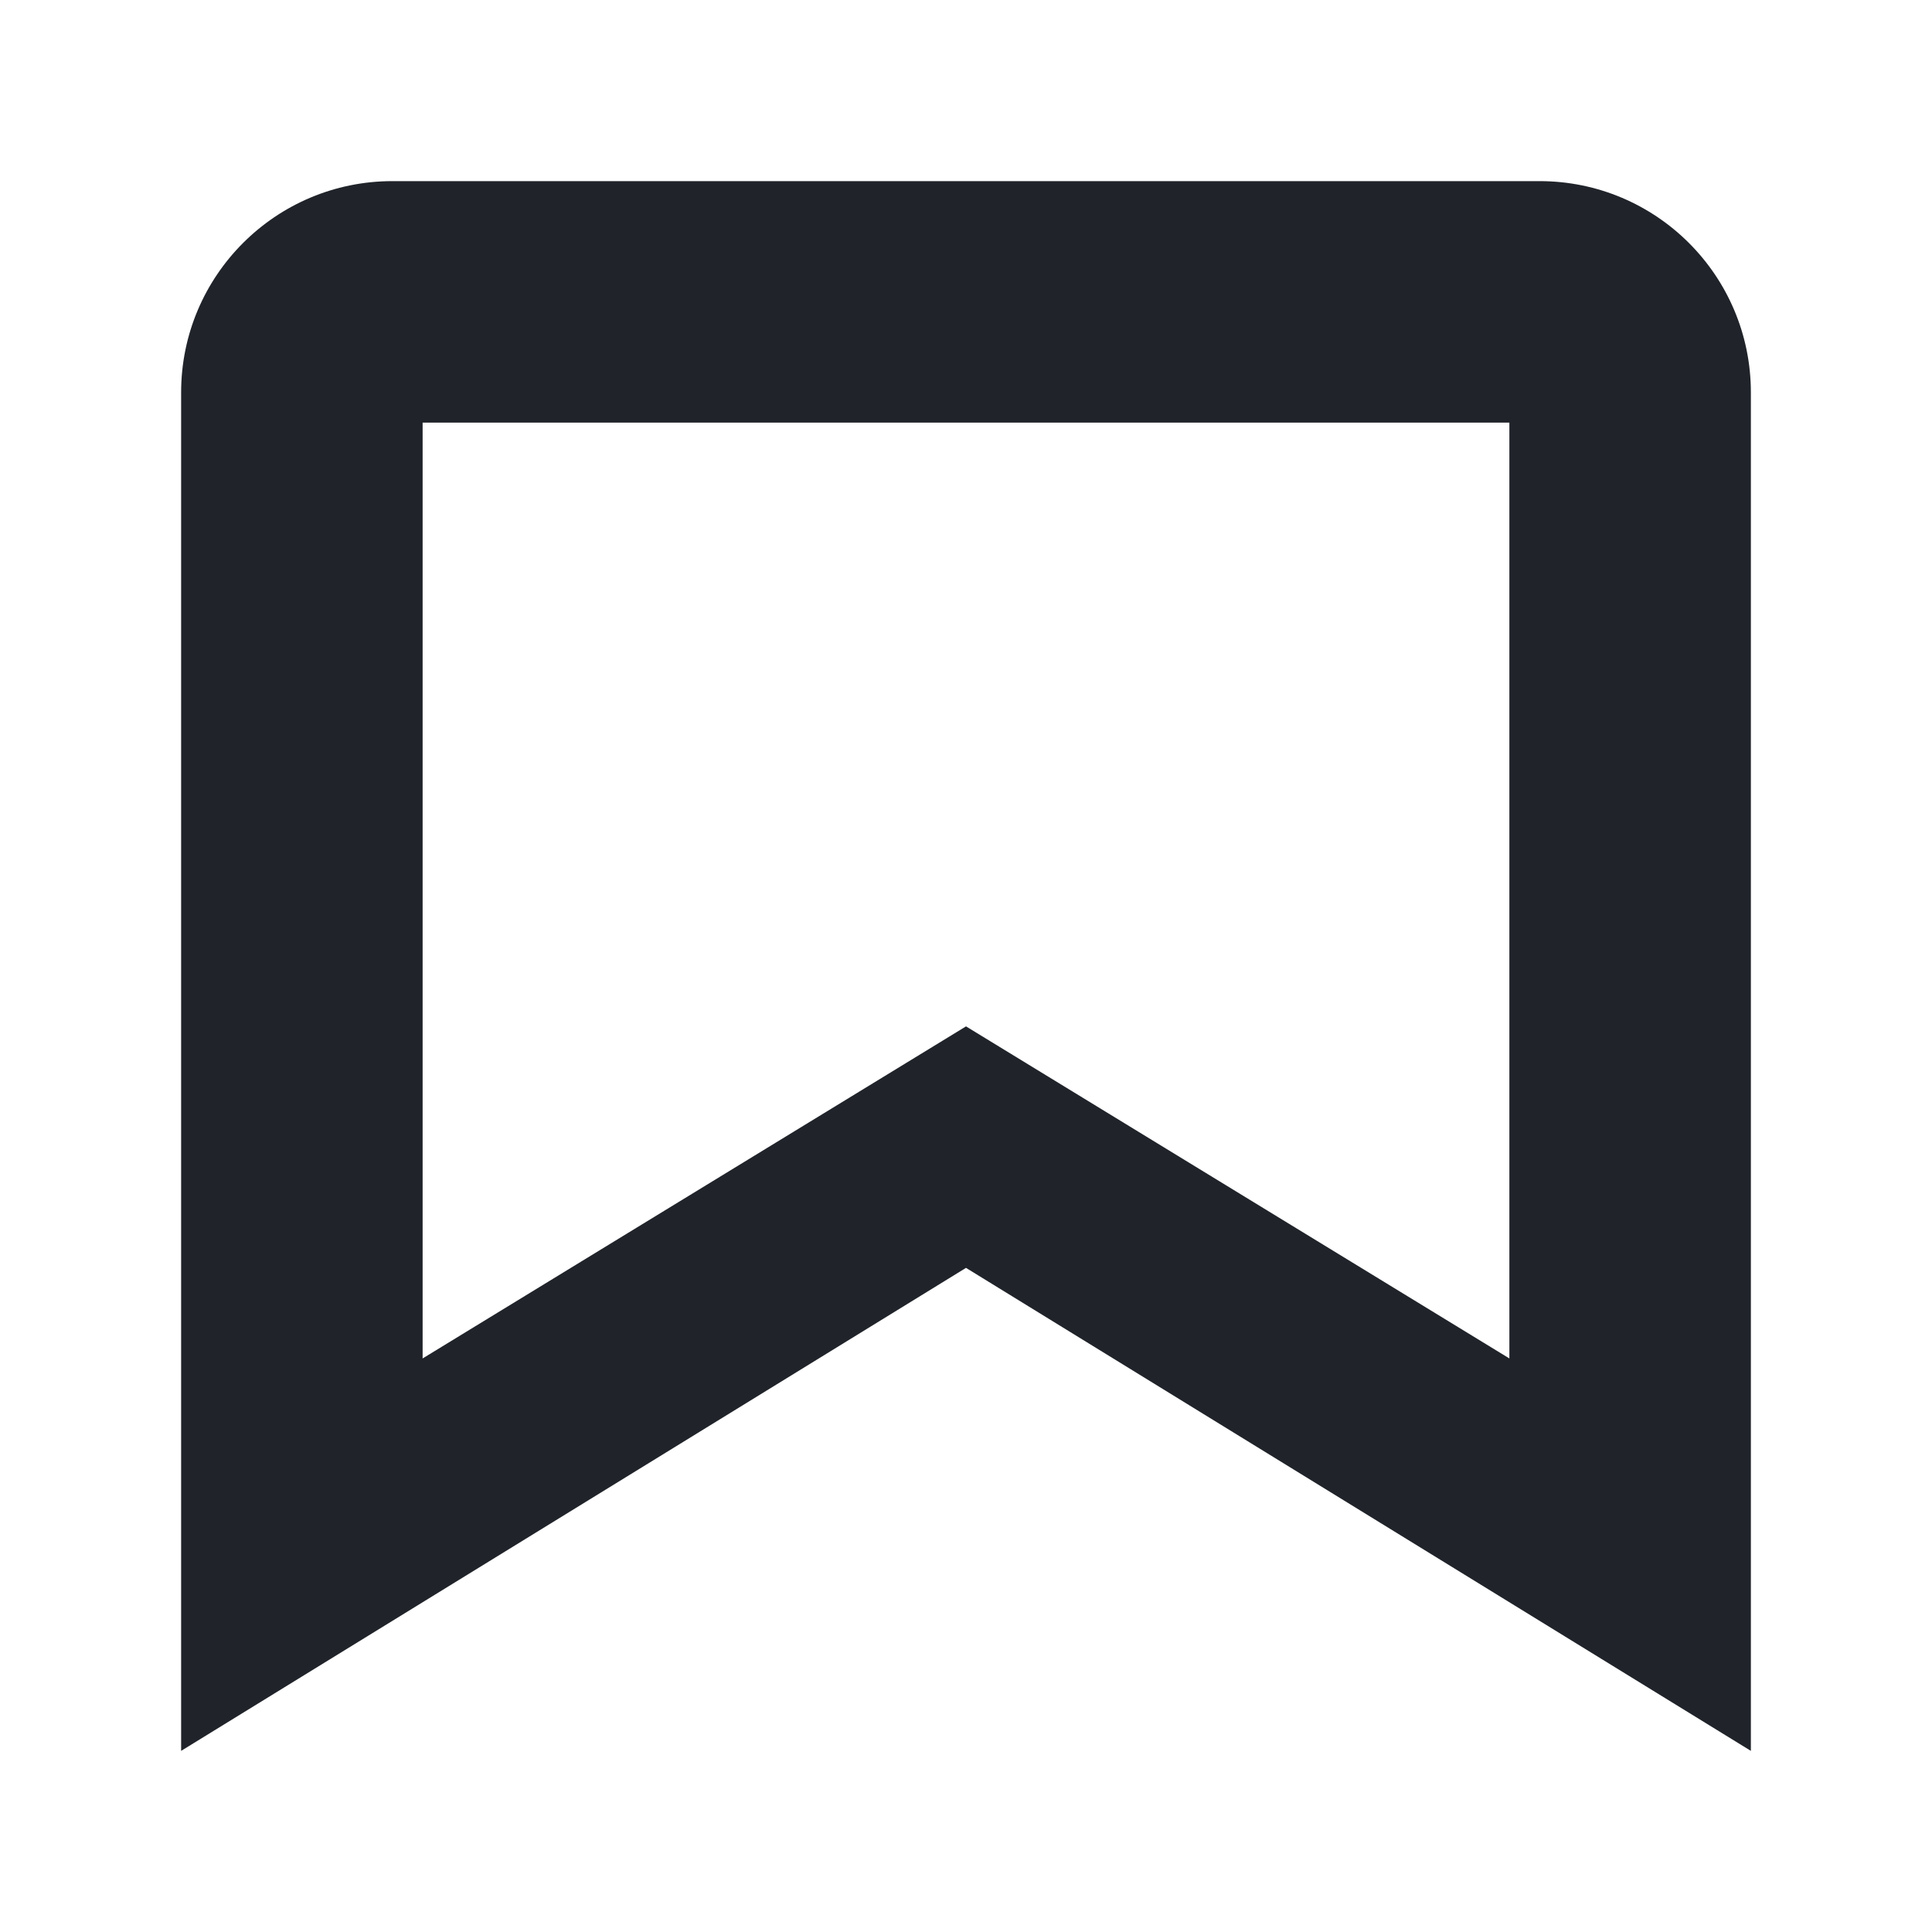
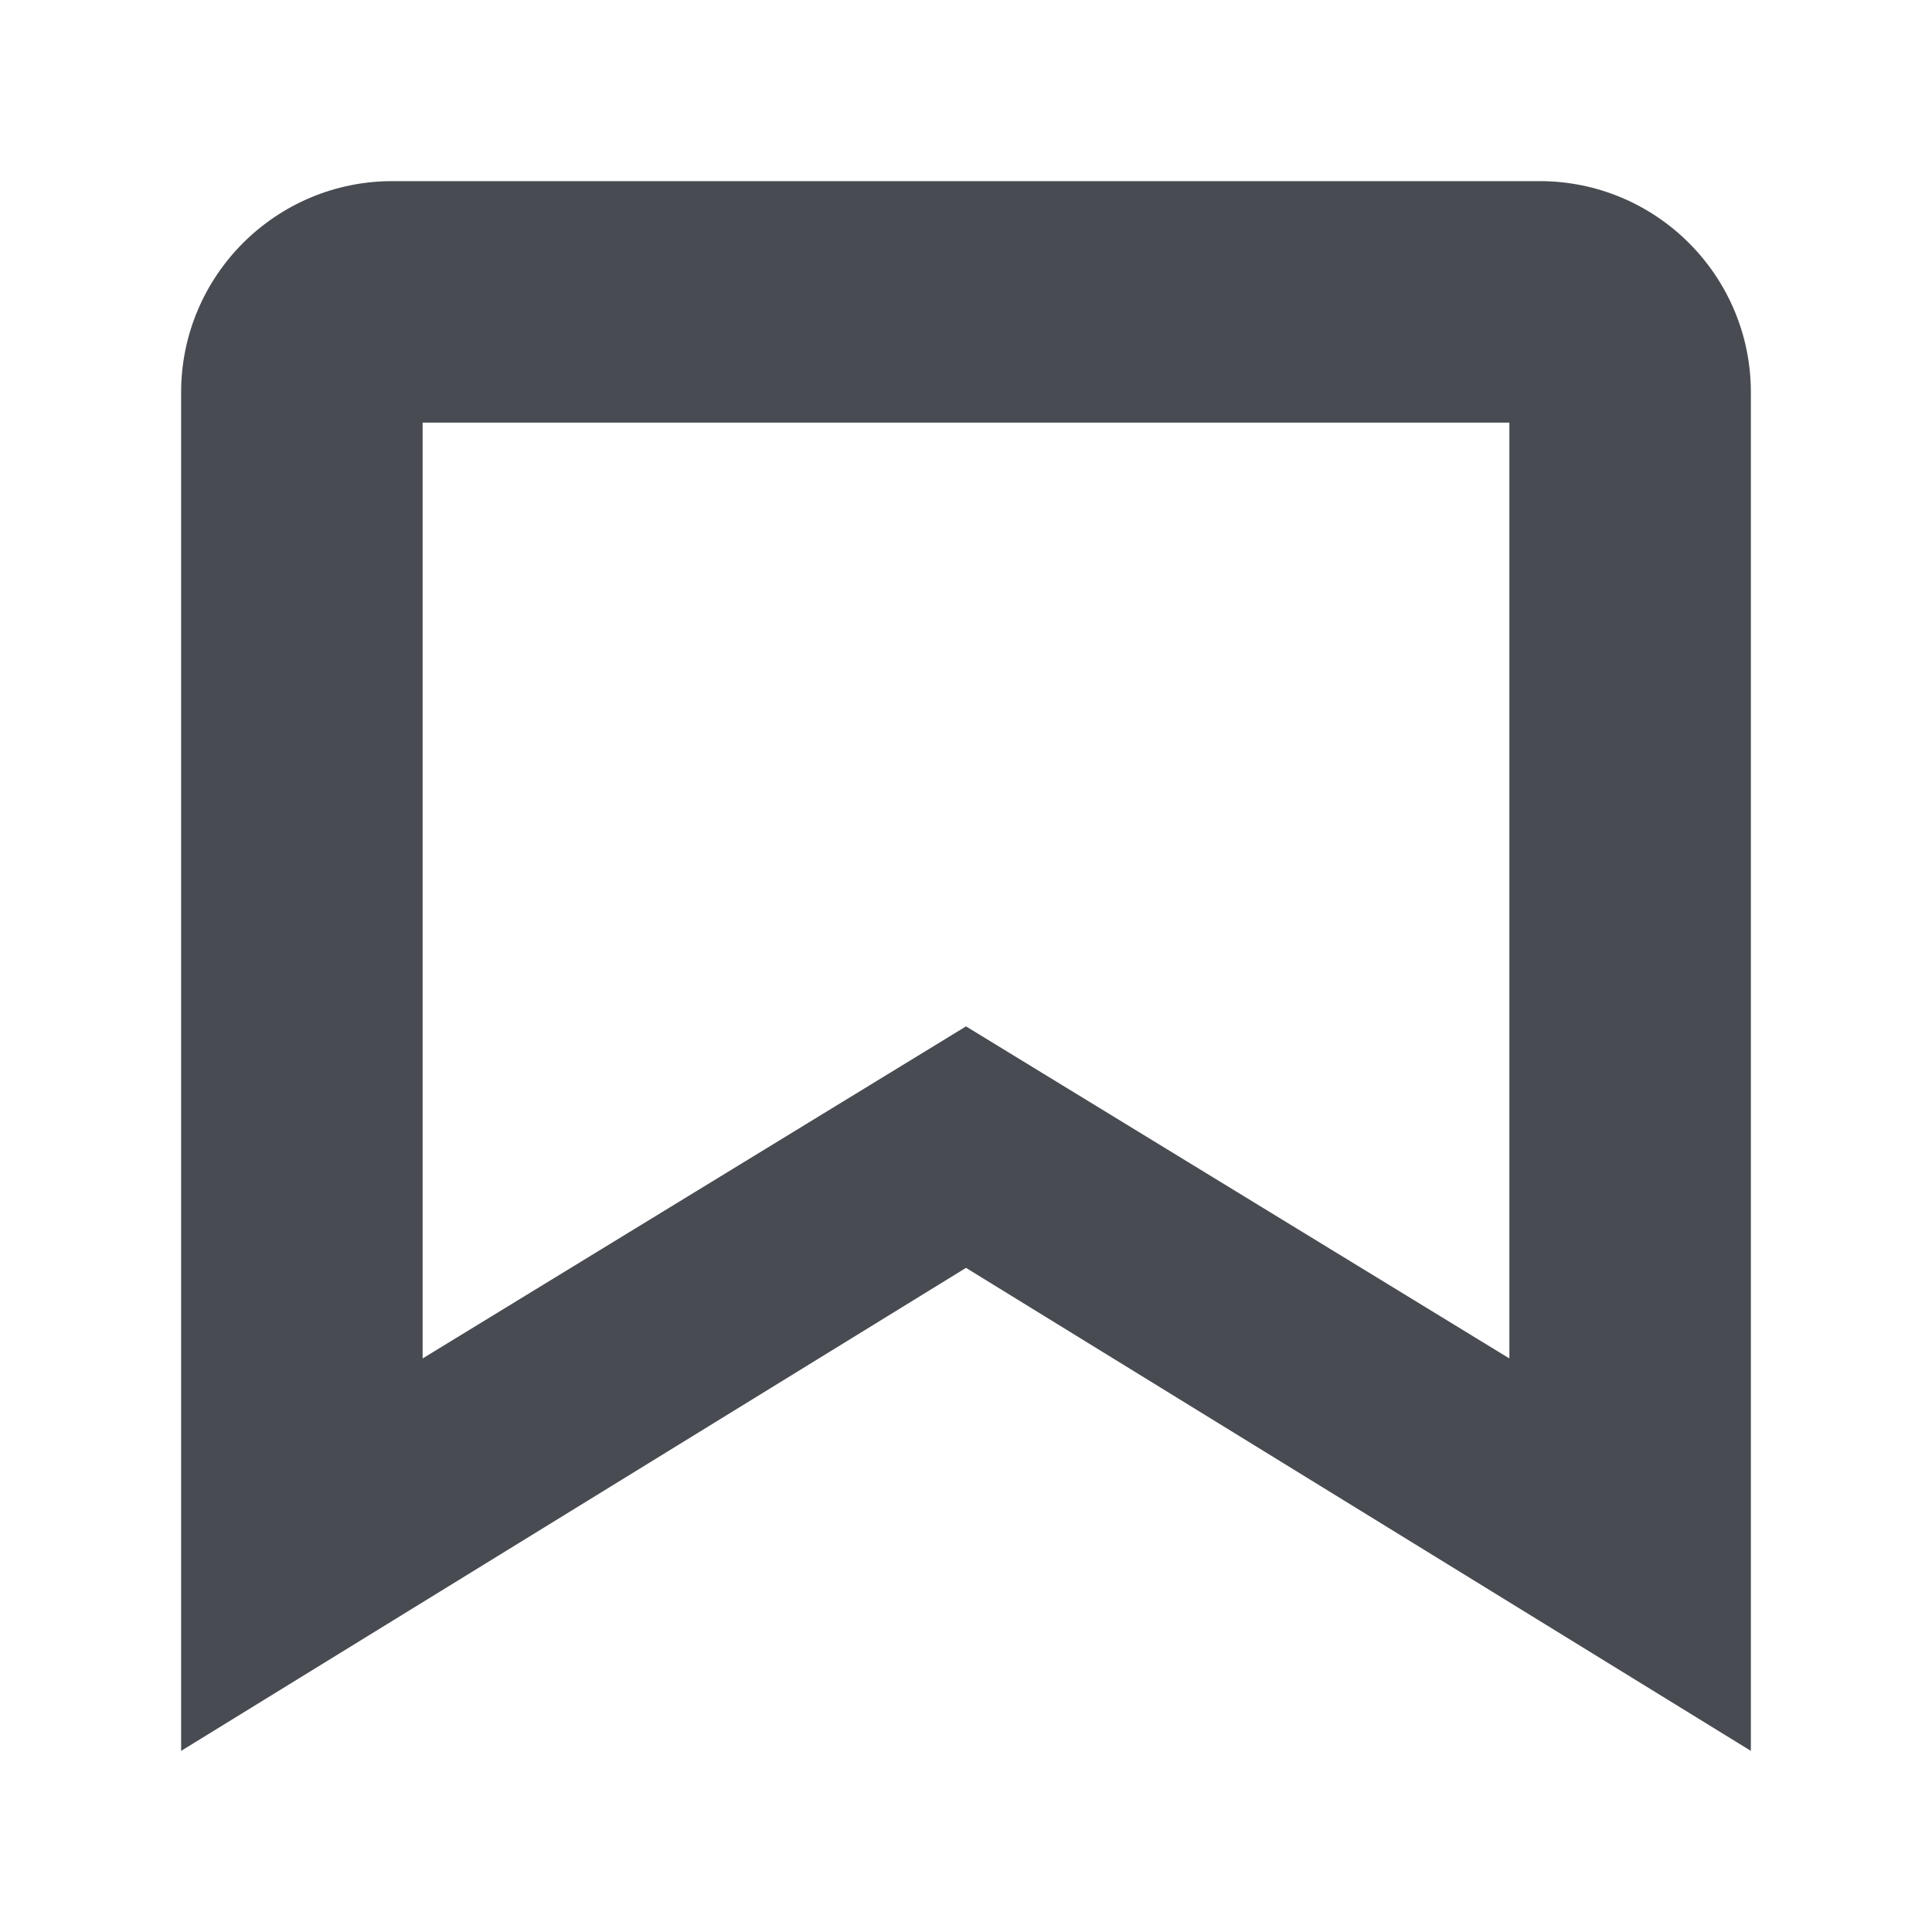
<svg xmlns="http://www.w3.org/2000/svg" width="512" height="512" viewBox="0 0 128 128">
-   <path fill="#20242a" fill-rule="evenodd" d="M12 116V26A14 14 0 0 1 26 12h76a14 14 0 0 1 14 14v90L64 84Zm16-88v62l36-22 36 22V28Z" />
+   <path fill="#484c52" fill-rule="evenodd" d="M12 116V26A14 14 0 0 1 26 12h76a14 14 0 0 1 14 14v90L64 84Zm16-88v62l36-22 36 22V28Z" />
</svg>
